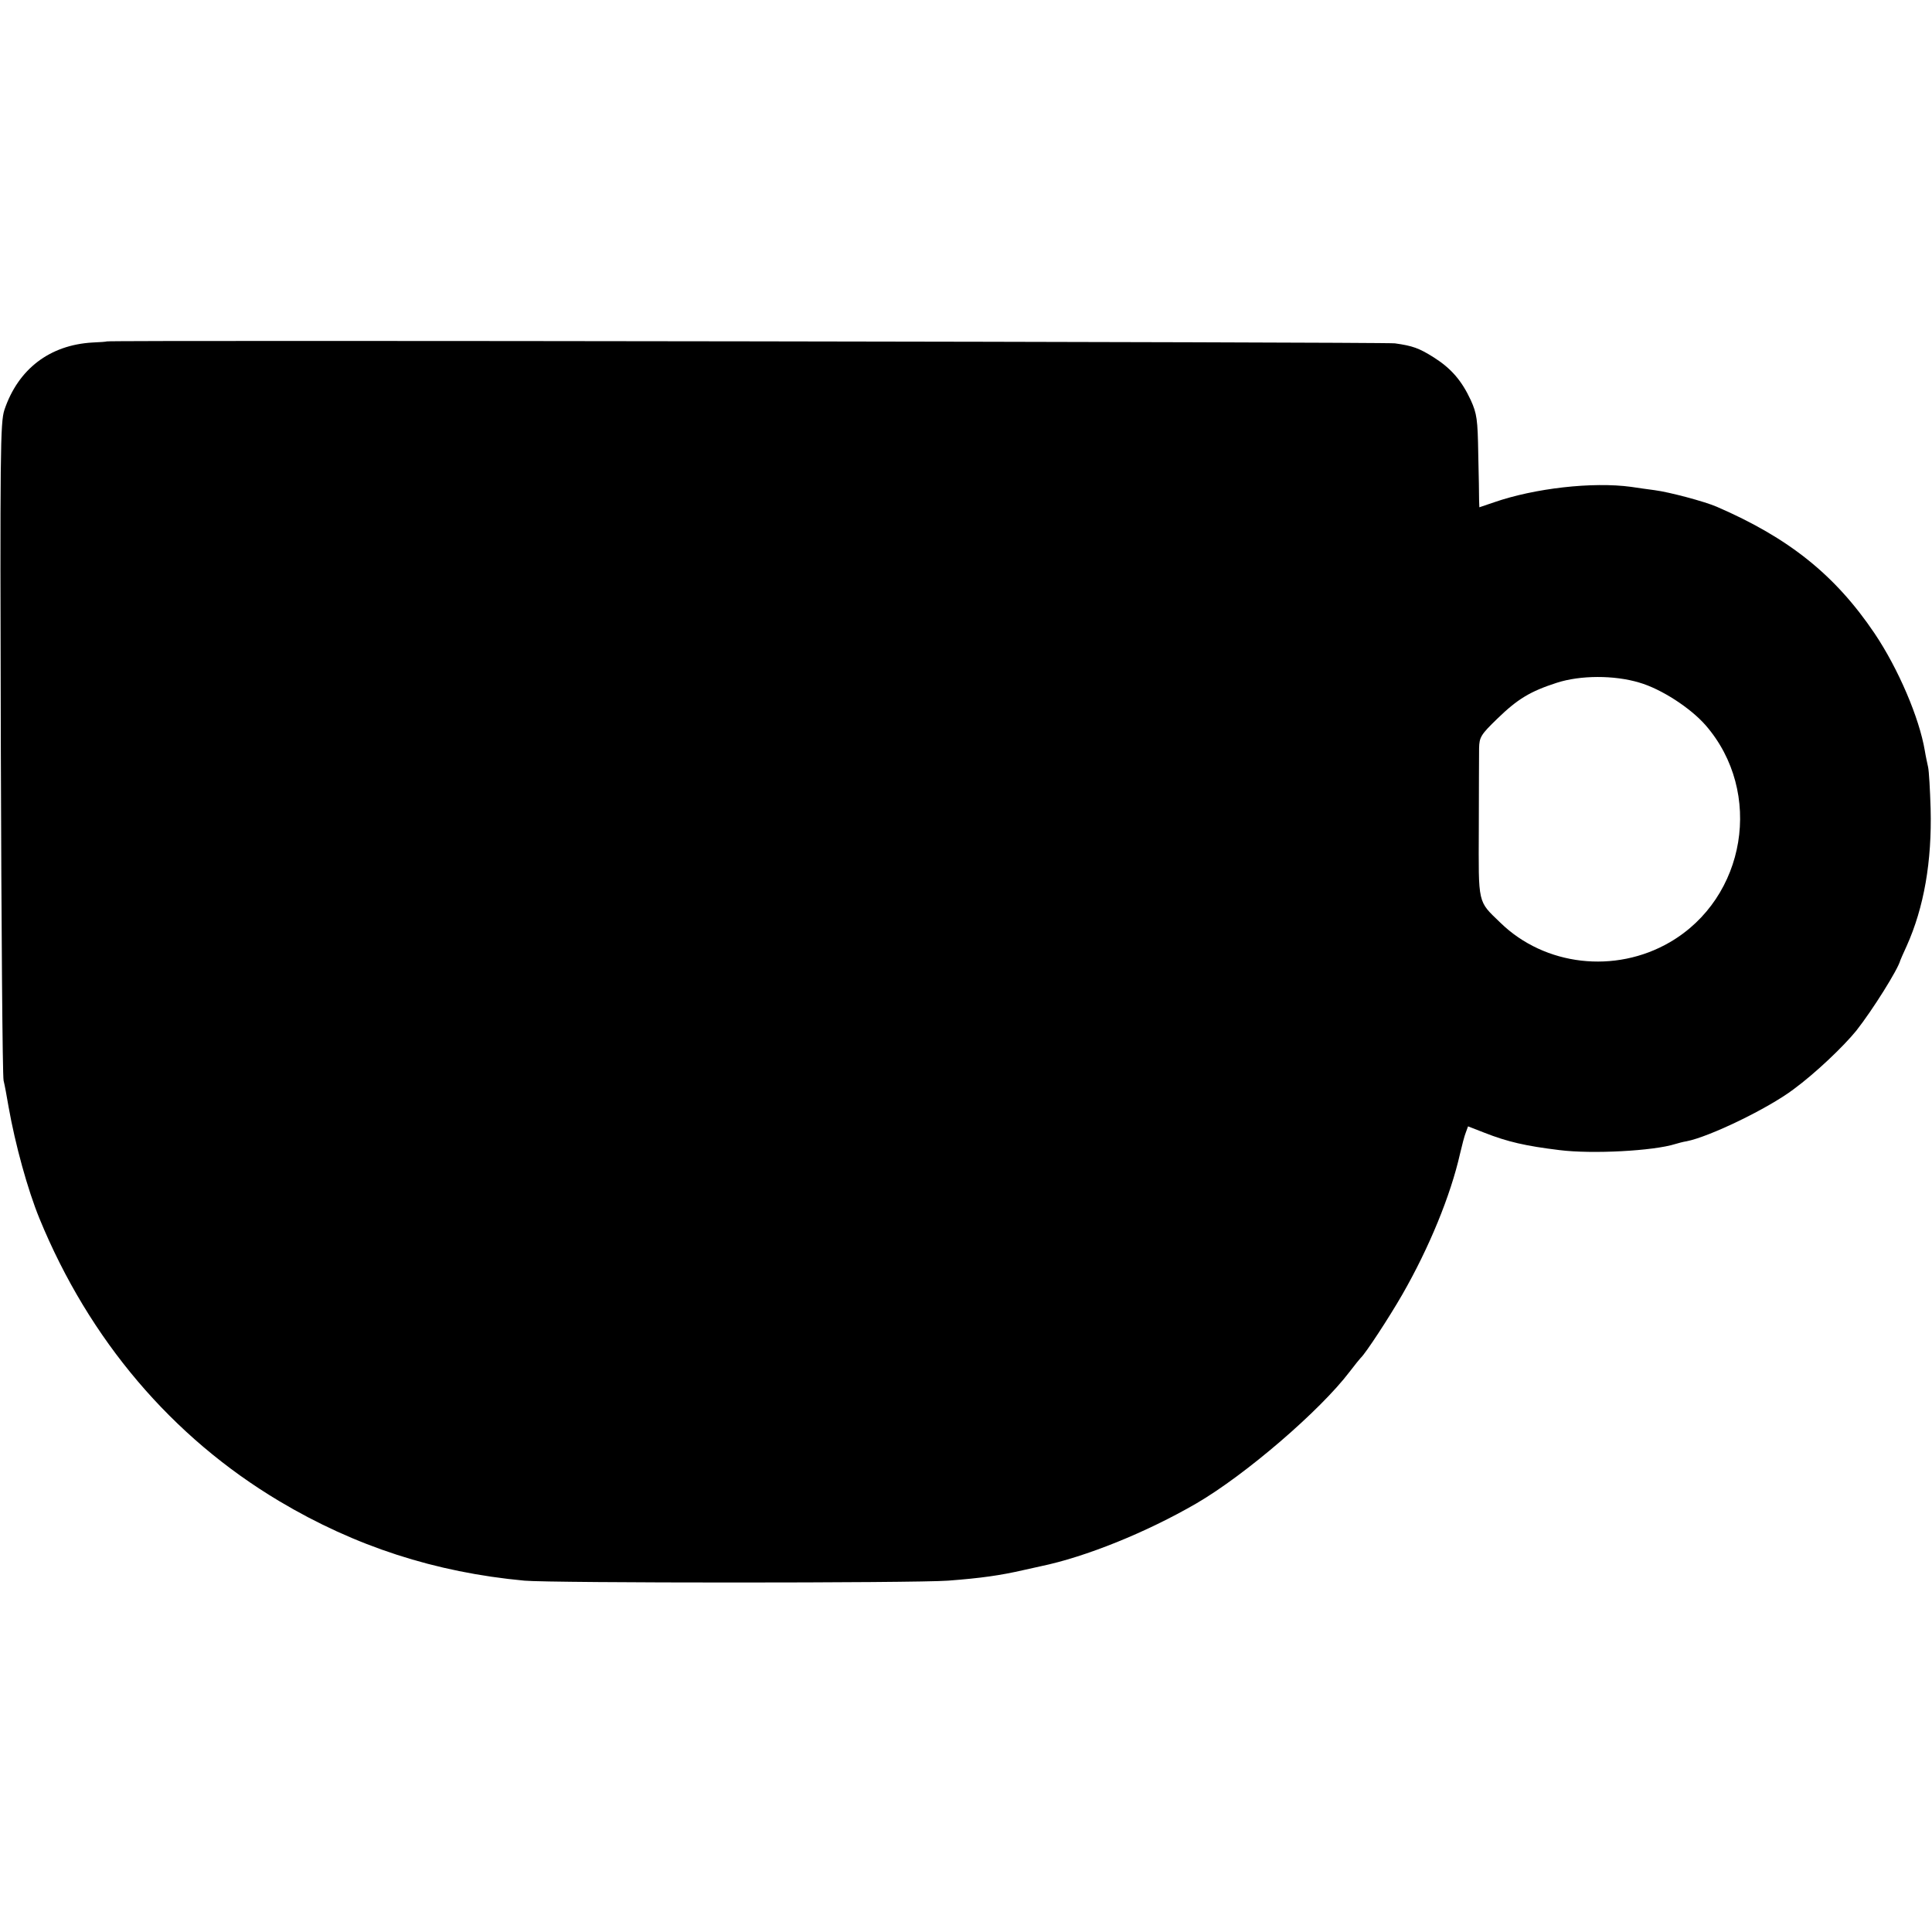
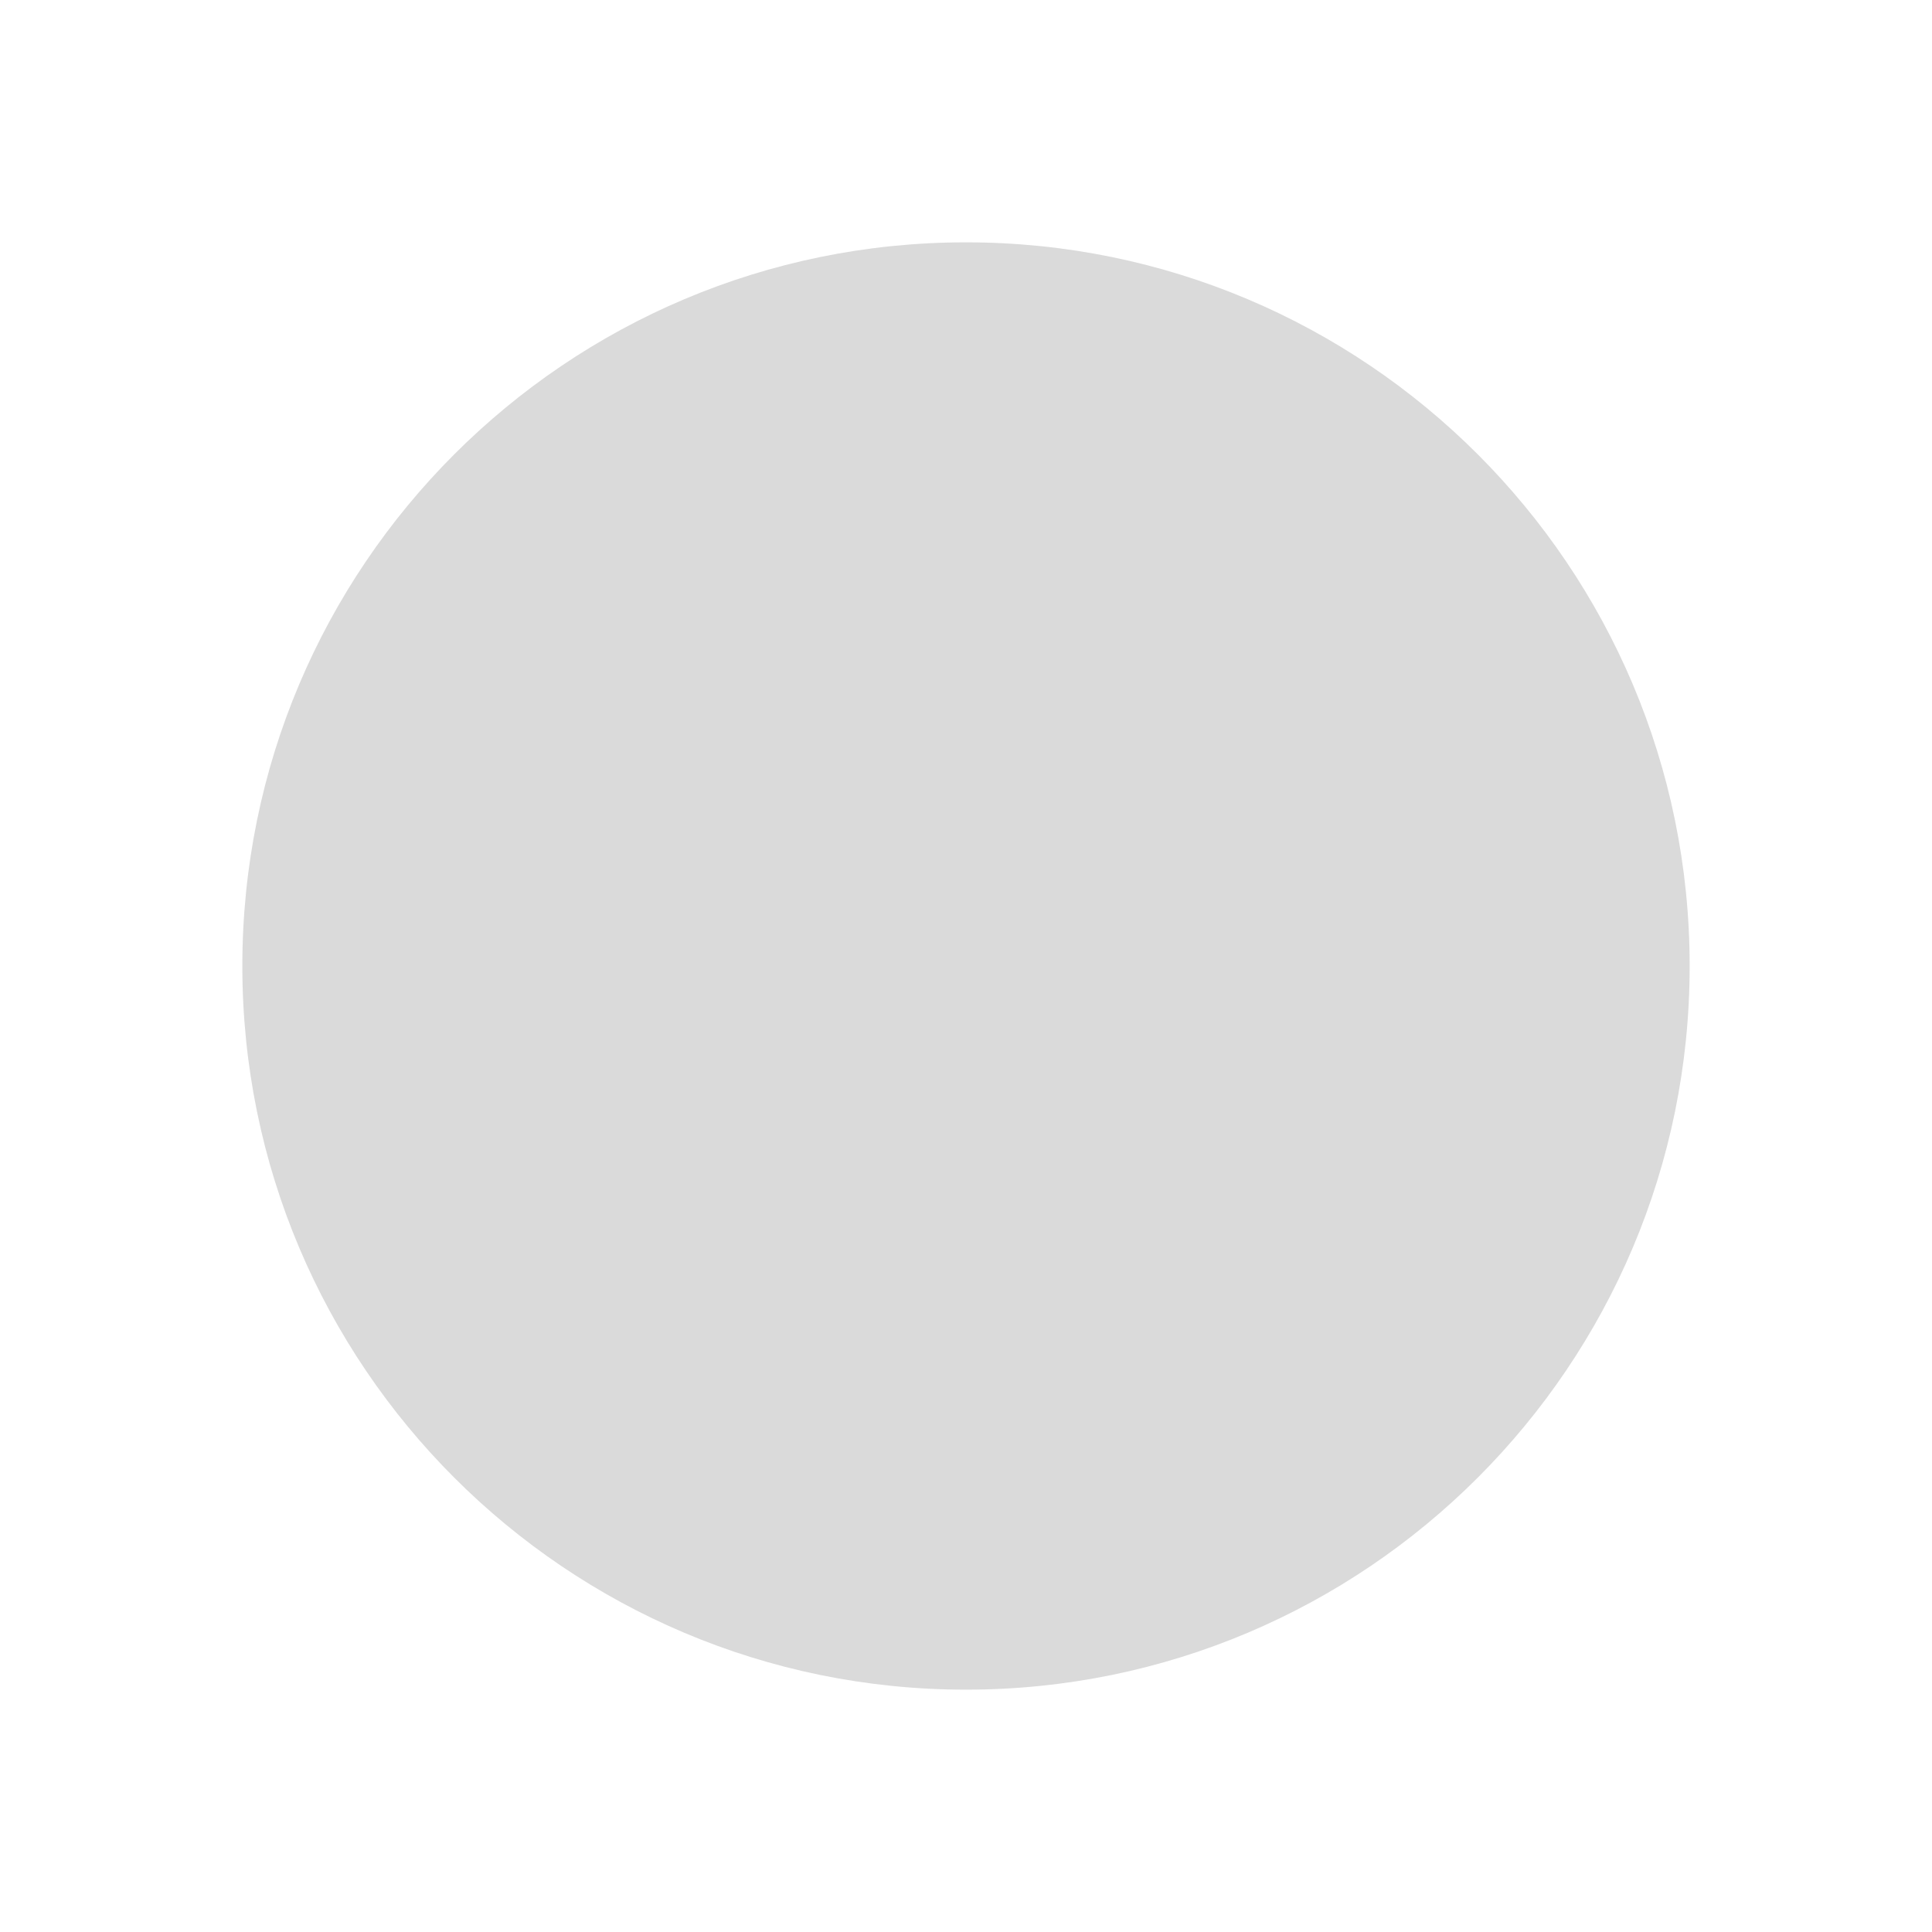
- <svg xmlns="http://www.w3.org/2000/svg" version="1.0" width="700pt" height="700pt" viewBox="0 0 700 700" preserveAspectRatio="xMidYMid meet">
-   <g transform="translate(0,700) scale(0.1,-0.1)" fill="#000000" stroke="none">
-     <path d="M387 5763 c-1 -1 -24 -3 -52 -4 -155 -9 -269 -96 -319 -244 -15 -46 -16 -145 -13 -1225 2 -646 6 -1188 10 -1205 4 -16 12 -59 18 -95 24 -136 69 -300 112 -405 180 -439 480 -792 869 -1024 275 -164 565 -258 888 -288 97 -9 1416 -9 1535 0 119 9 189 19 272 38 27 6 55 12 63 14 164 34 384 123 565 228 177 103 448 336 555 477 19 25 37 47 40 50 17 15 104 148 151 230 97 169 175 359 209 510 7 30 16 65 21 77 l8 22 59 -23 c84 -33 149 -48 272 -63 119 -15 341 -3 420 22 10 3 28 8 41 10 82 16 294 118 387 188 79 58 181 155 228 213 59 75 151 222 159 254 1 3 11 26 23 52 63 140 92 307 87 498 -2 69 -6 136 -9 150 -3 14 -9 41 -12 60 -20 119 -96 297 -182 425 -143 212 -311 346 -572 459 -44 19 -171 53 -225 60 -22 3 -60 8 -85 12 -140 19 -350 -5 -497 -56 l-53 -18 -1 26 c0 15 -1 90 -3 167 -2 126 -5 146 -27 195 -33 71 -71 115 -134 155 -54 34 -77 42 -141 51 -35 5 -4663 12 -4667 7z m5552 -1236 c80 -23 186 -92 241 -155 210 -242 147 -625 -130 -786 -198 -115 -453 -86 -614 71 -83 80 -79 64 -78 341 0 136 1 267 1 291 1 40 6 49 66 107 73 71 119 99 215 130 86 28 209 28 299 1z" />
+ <svg xmlns="http://www.w3.org/2000/svg" width="180px" height="180px" viewBox="0 0 180 180" version="1.1">
+   <g id="safari-pinned-tab" stroke="none" stroke-width="1" fill="none" fill-rule="evenodd">
+     <g id="circle-icon" transform="translate(8, 8)" fill="#DADADA">
+       <circle id="Oval" cx="82" cy="82" r="67.422" />
+     </g>
  </g>
</svg>
